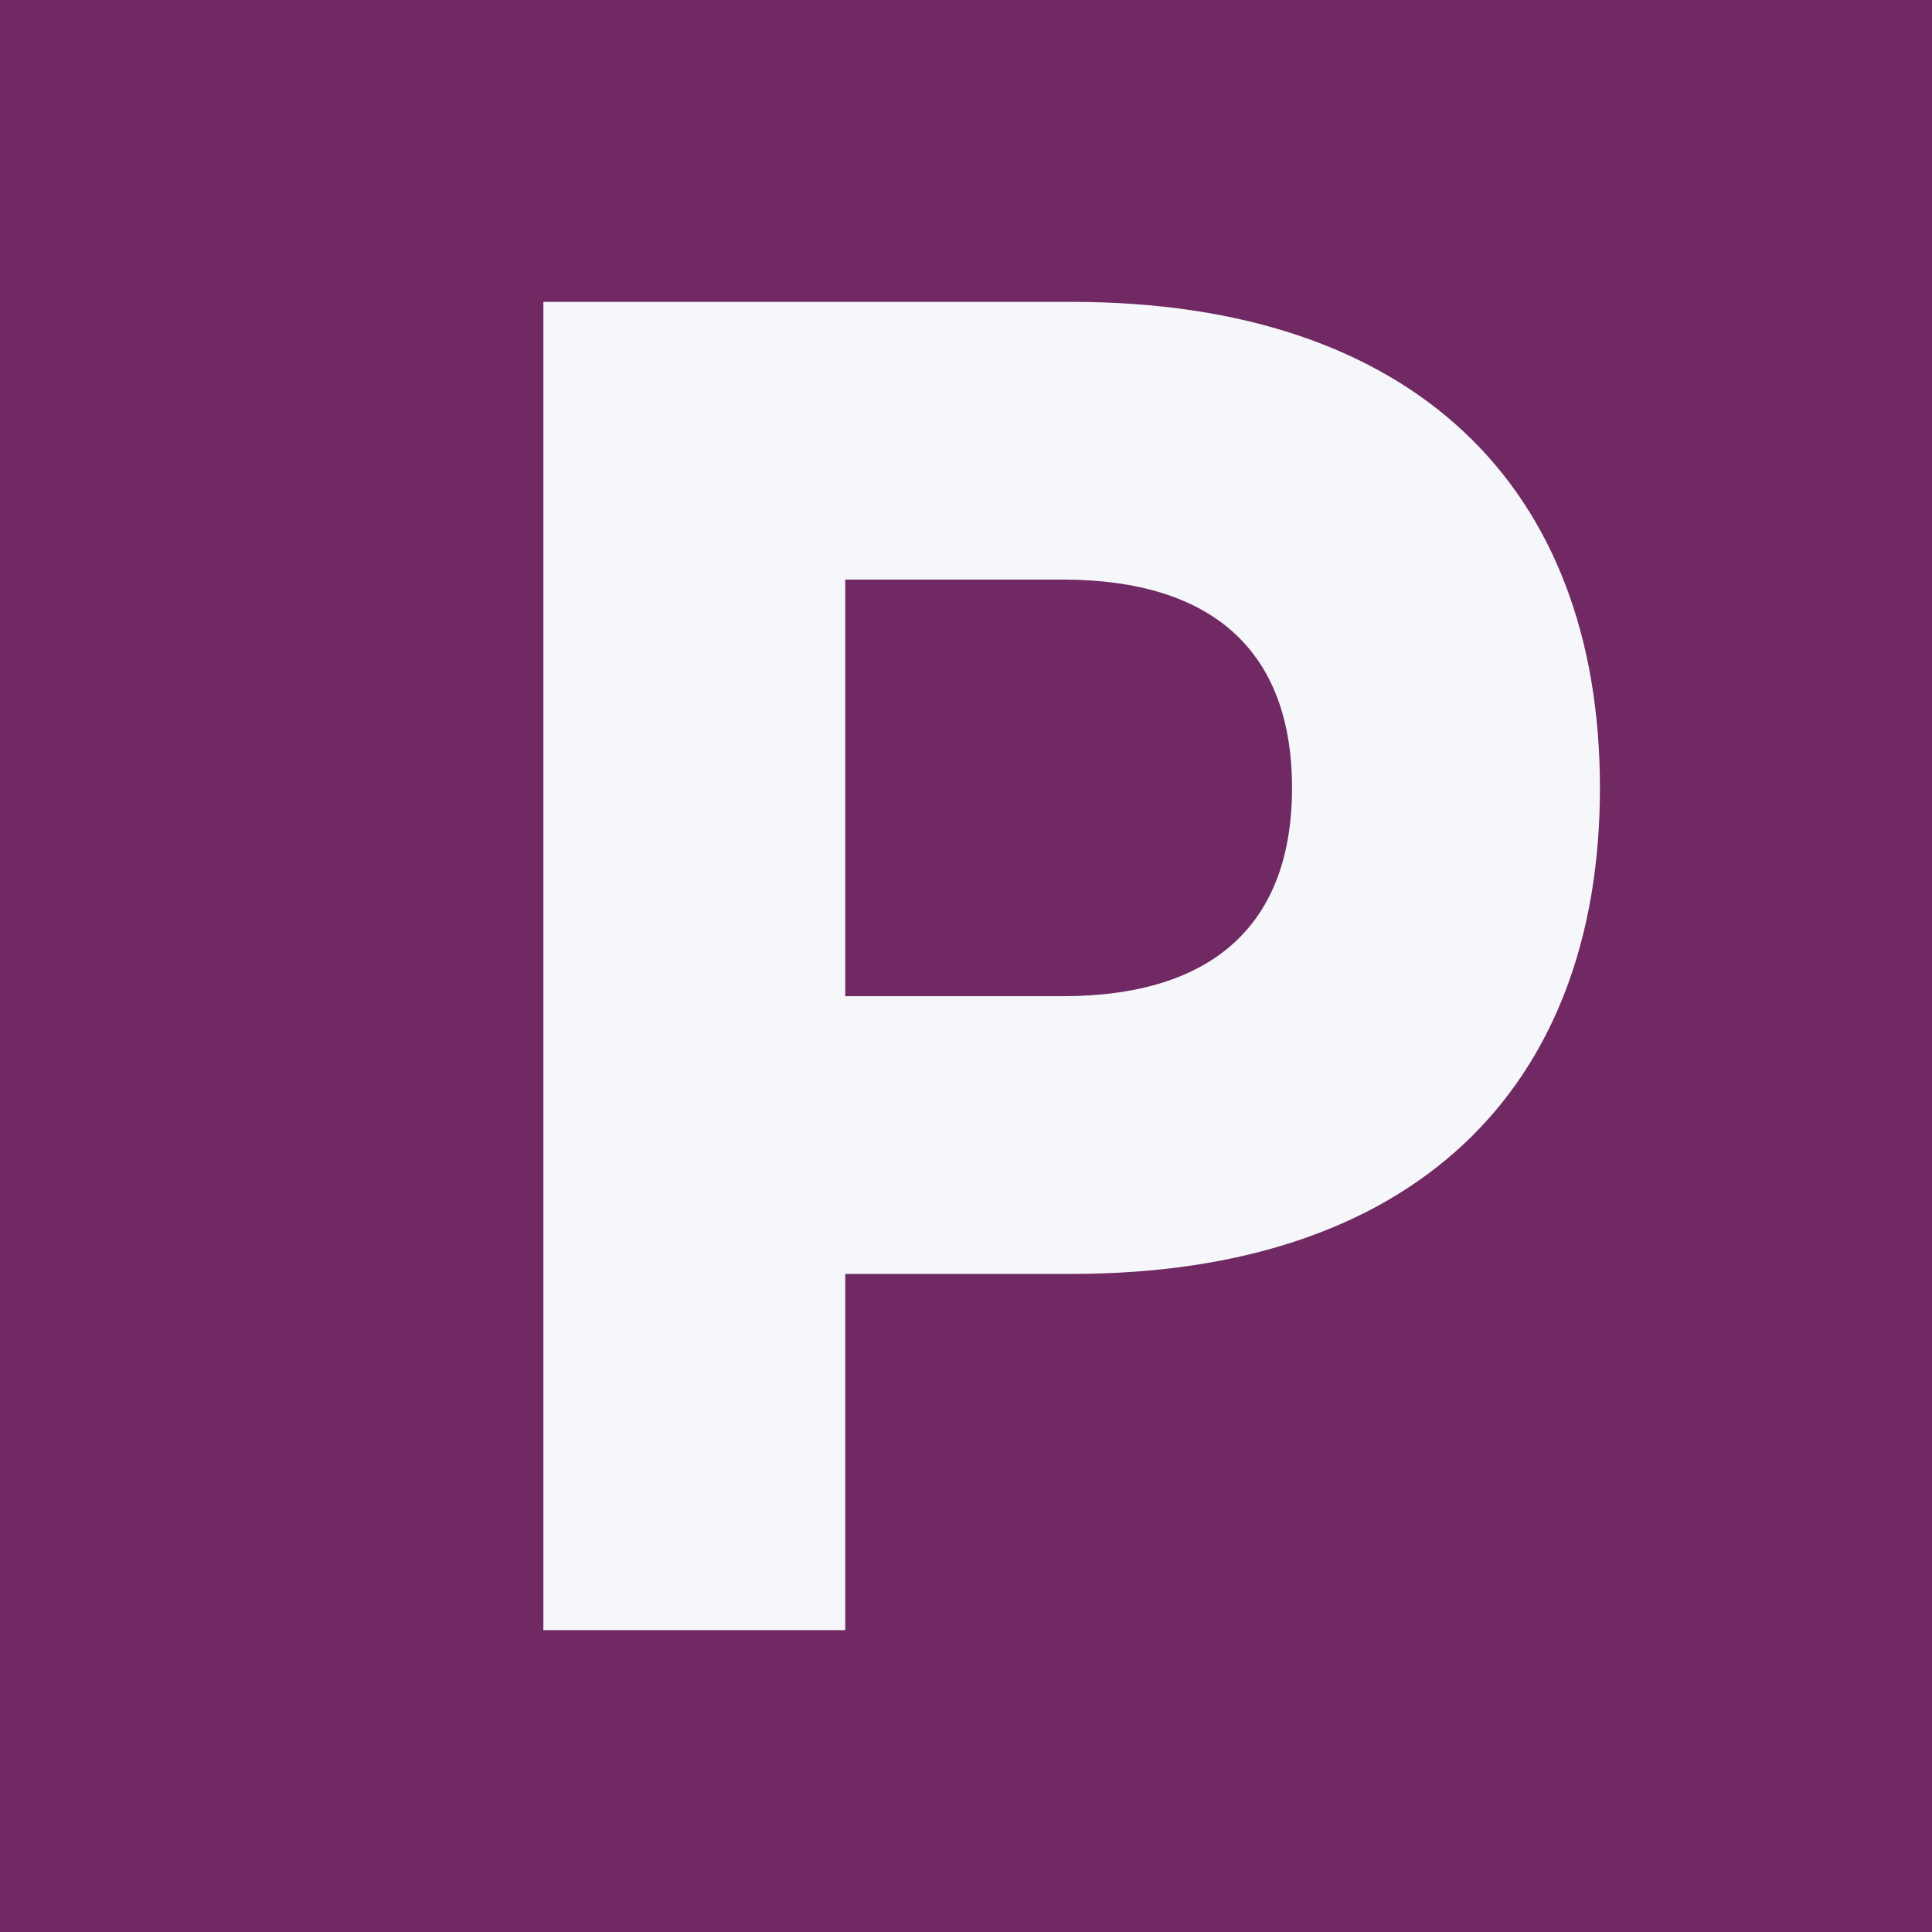
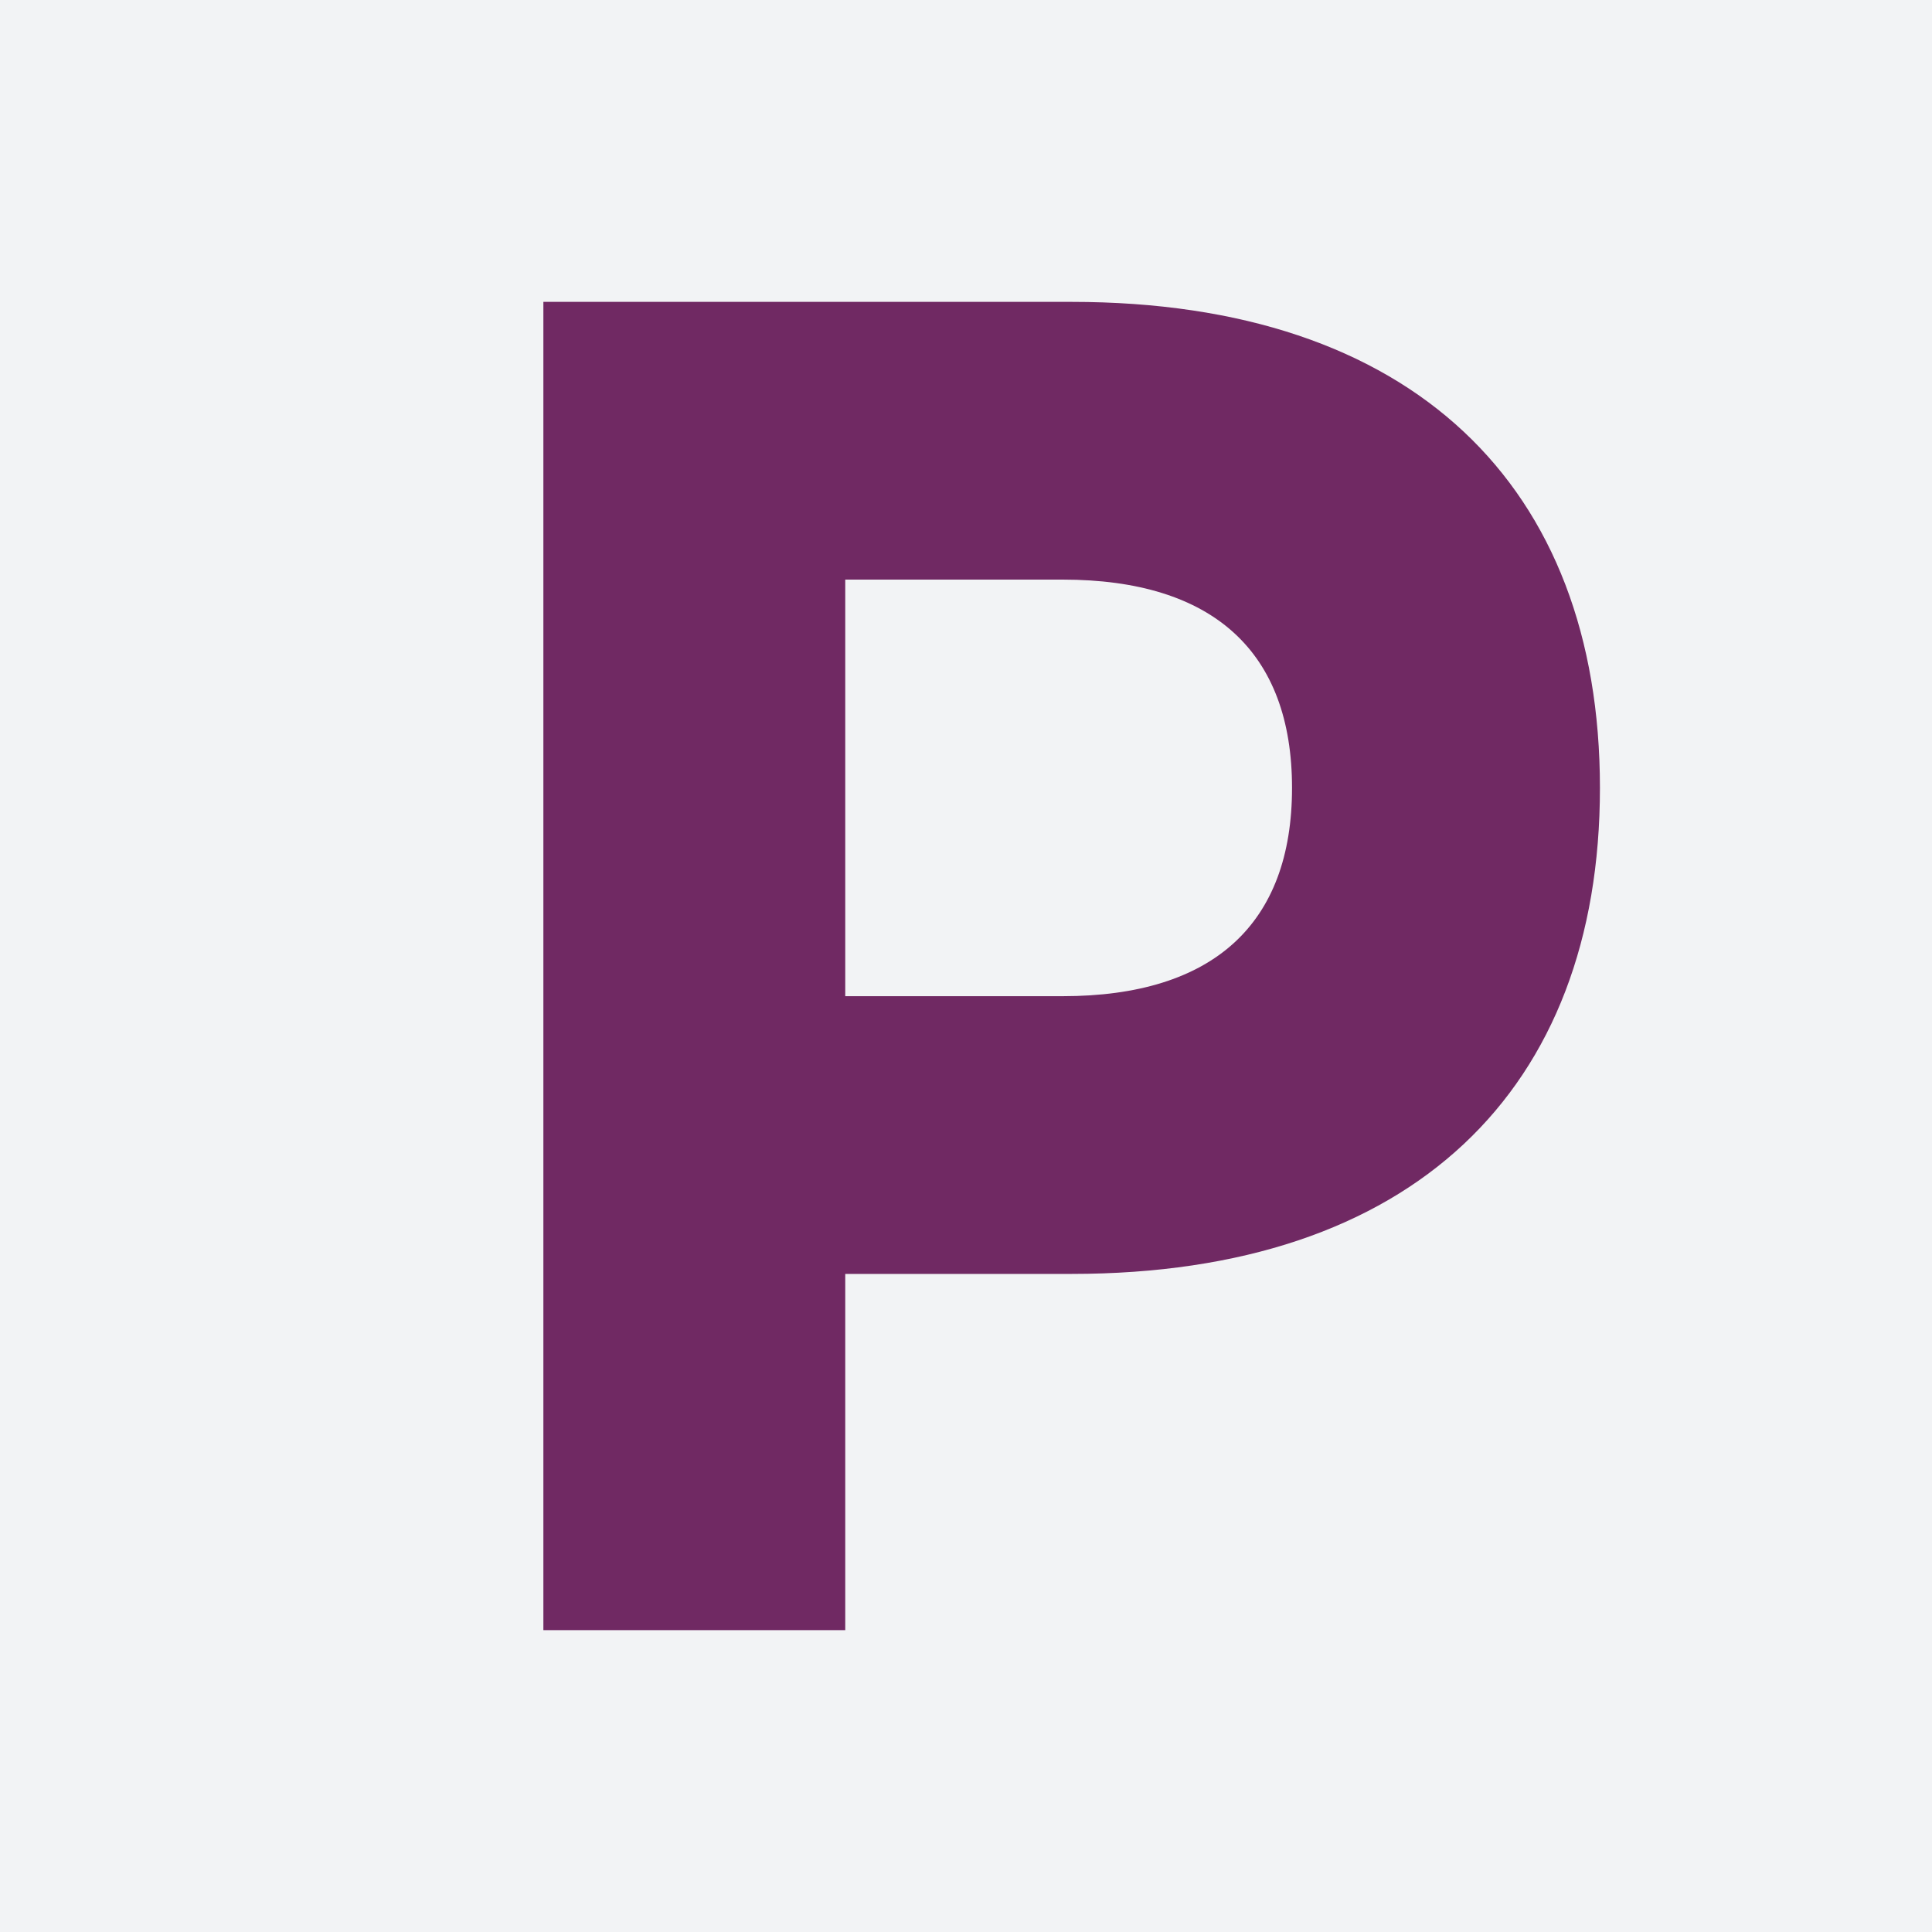
<svg xmlns="http://www.w3.org/2000/svg" viewBox="0 0 64 64">
-   <rect width="64" height="64" fill="#702963" />
-   <path fill="#F5F7FA" d="M18 54V10h17.5C46.8 10 53 16.1 53 26.1S46.8 42.2 35.5 42.2H28V54H18Zm10-21h7.2c5 0 7.6-2.4 7.6-6.9s-2.6-6.9-7.6-6.9H28V33Z" />
+   <rect width="64" height="64" fill="#F2F3F5" />
+   <path fill="#702963" d="M18 54V10h17.5C46.8 10 53 16.1 53 26.1S46.8 42.2 35.5 42.2H28V54H18Zm10-21h7.2c5 0 7.6-2.4 7.6-6.9s-2.6-6.9-7.6-6.9H28V33Z" />
</svg>
